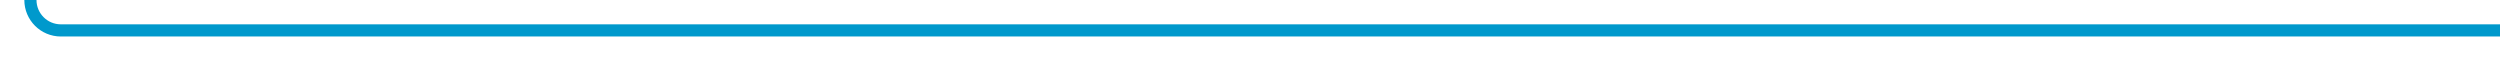
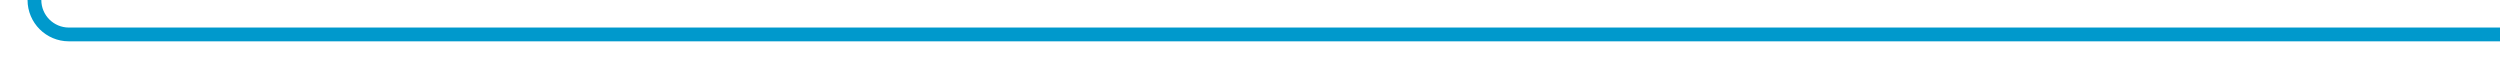
- <svg xmlns="http://www.w3.org/2000/svg" version="1.1" width="411px" height="10px" preserveAspectRatio="xMinYMid meet" viewBox="4010 590  411 8">
-   <path d="M 4015 455  L 4015 589  A 5 5 0 0 0 4020 594 L 4421 594  " stroke-width="2" stroke="#0099cc" fill="none" />
+ <svg xmlns="http://www.w3.org/2000/svg" version="1.1" width="363px" height="10px" preserveAspectRatio="xMinYMid meet" viewBox="4058 1296  363 8">
+   <path d="M 4063 926  L 4063 1295  A 5 5 0 0 0 4068 1300 L 4421 1300  " stroke-width="2" stroke="#0099cc" fill="none" />
</svg>
